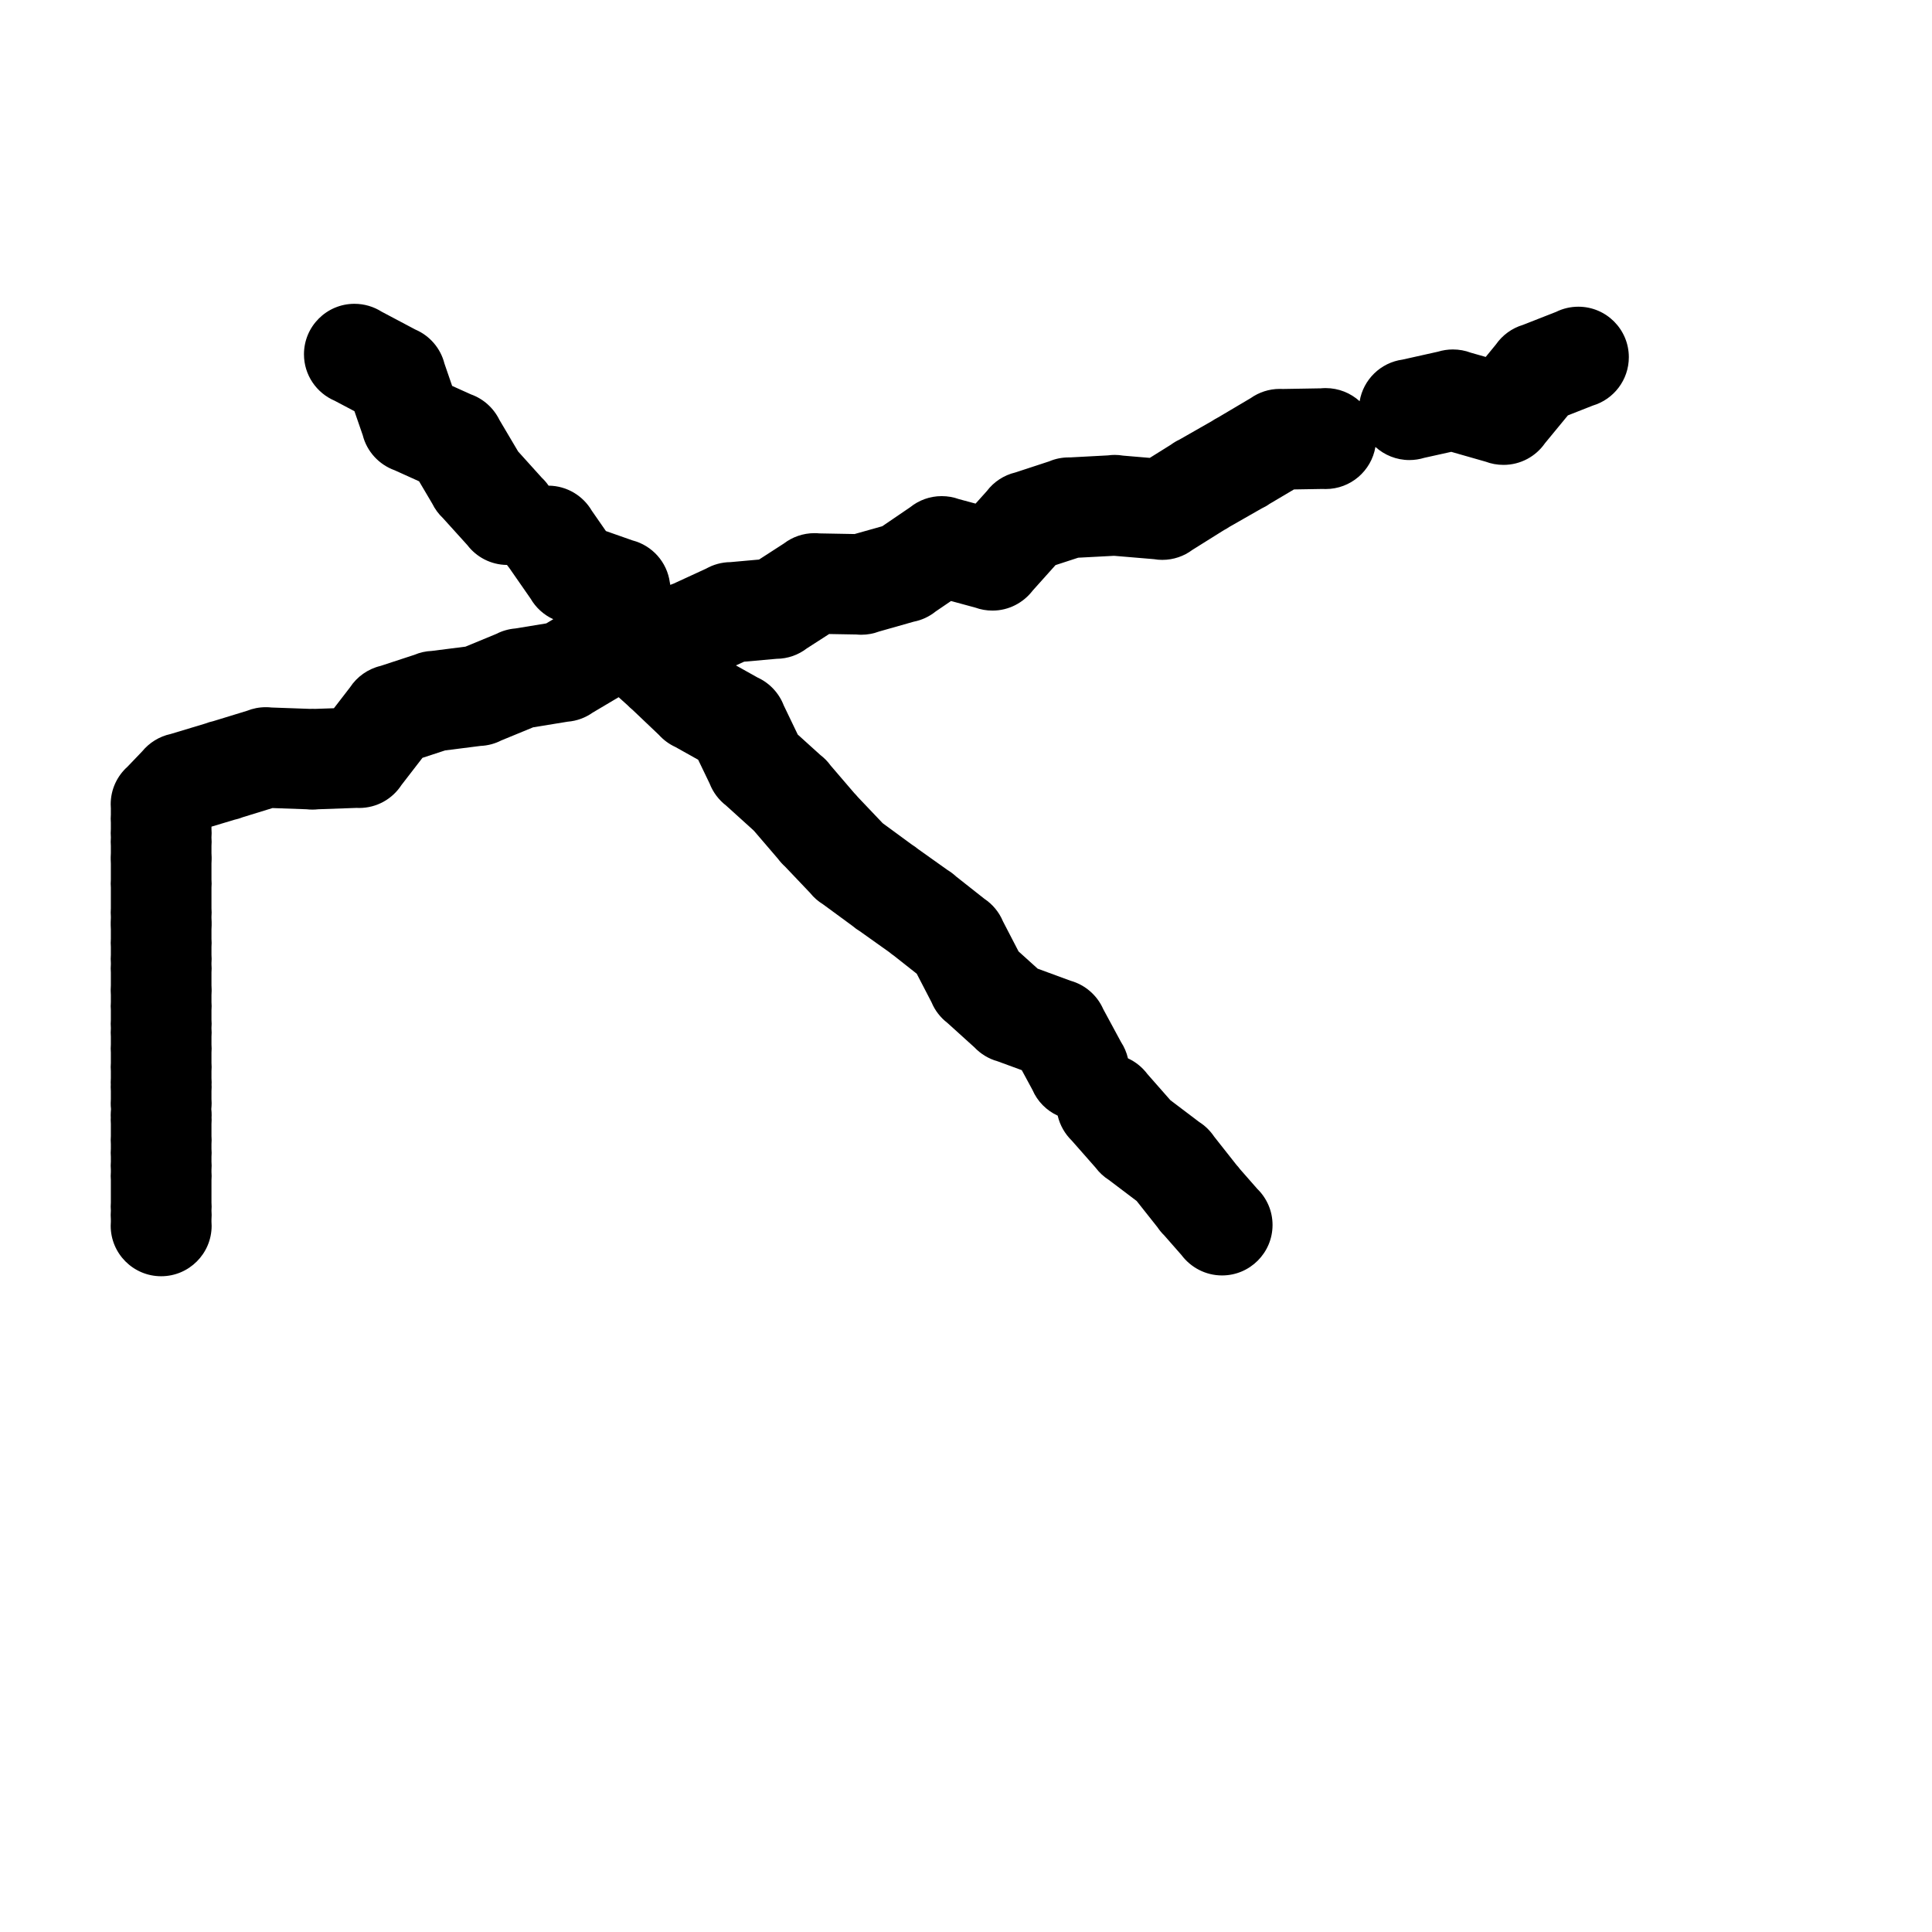
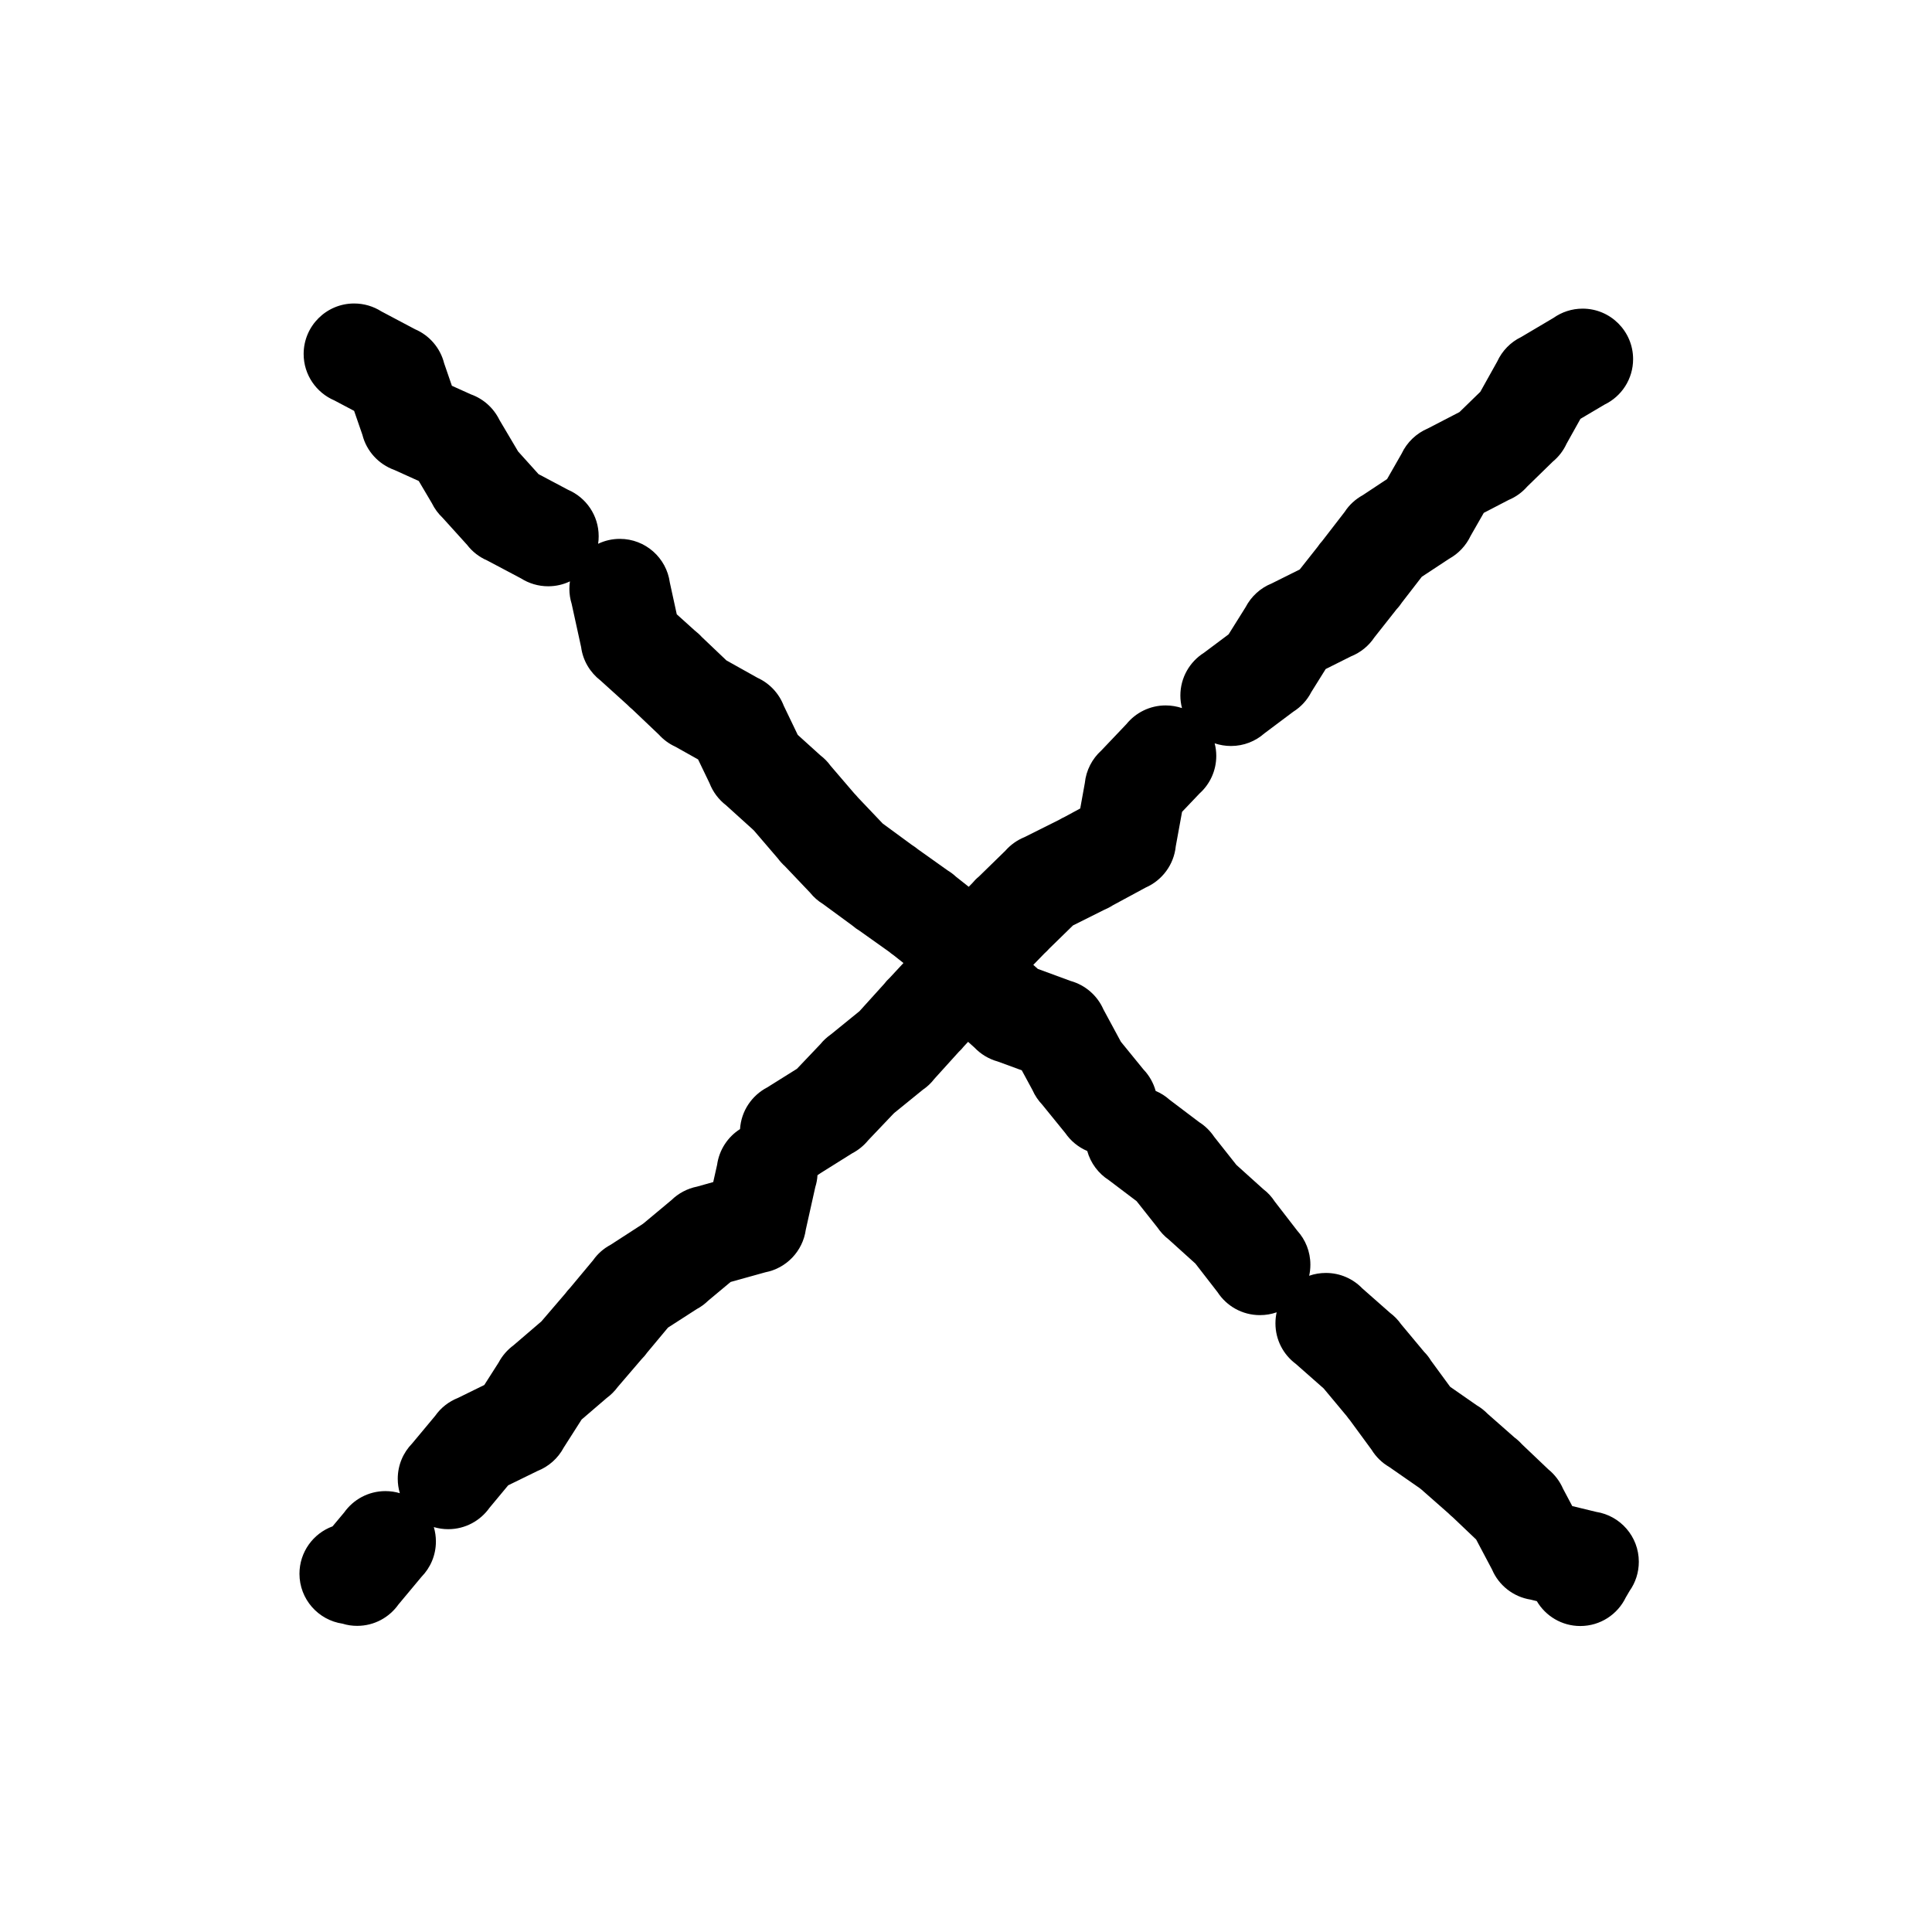
<svg xmlns="http://www.w3.org/2000/svg" viewBox="0 0 24 24" fill="currentColor" stroke="none">
-   <path d="M5.613,4.792c0.089,0.04 0.18,0.082 0.237,0.107c0.155,0.055 0.282,0.17 0.354,0.317c0.056,0.094 0.172,0.291 0.232,0.392c0.077,0.085 0.224,0.248 0.294,0.326c0.032,0.03 0.06,0.063 0.085,0.099c0.229,0.002 0.429,0.127 0.537,0.312c0.042,0.06 0.113,0.162 0.175,0.252c0.116,0.041 0.254,0.089 0.33,0.116c0.244,0.063 0.43,0.269 0.464,0.523c0.002,0.009 0.004,0.019 0.006,0.03c0.013,-0.006 0.025,-0.011 0.038,-0.015c0.1,-0.046 0.306,-0.141 0.406,-0.187c0.089,-0.05 0.192,-0.08 0.302,-0.081c0.083,-0.007 0.237,-0.021 0.356,-0.032c0.102,-0.066 0.236,-0.152 0.308,-0.199c0.106,-0.081 0.238,-0.129 0.381,-0.129c0.021,0 0.041,0.001 0.061,0.003c0.103,0.002 0.312,0.005 0.437,0.008c0.097,-0.027 0.244,-0.069 0.344,-0.097c0.102,-0.07 0.264,-0.179 0.345,-0.235c0.108,-0.087 0.244,-0.139 0.393,-0.139c0.075,0 0.147,0.013 0.213,0.037c0.05,0.014 0.127,0.034 0.208,0.056c0.055,-0.061 0.106,-0.118 0.14,-0.156c0.086,-0.114 0.211,-0.197 0.354,-0.231c0.104,-0.034 0.318,-0.104 0.421,-0.138c0.075,-0.032 0.157,-0.049 0.244,-0.049c0.006,0 0.011,0 0.017,0c0.113,-0.006 0.356,-0.019 0.469,-0.025c0.027,-0.004 0.055,-0.006 0.084,-0.006c0.035,0 0.07,0.003 0.104,0.009c0.077,0.007 0.214,0.018 0.331,0.028c0.093,-0.058 0.199,-0.125 0.261,-0.163c0.034,-0.025 0.07,-0.047 0.109,-0.065c0.098,-0.056 0.304,-0.174 0.401,-0.229c0.026,-0.017 0.052,-0.033 0.08,-0.047c0.098,-0.058 0.305,-0.18 0.402,-0.238c0.102,-0.072 0.227,-0.115 0.362,-0.115c0.013,0 0.026,0 0.039,0.001c0.113,-0.002 0.356,-0.006 0.469,-0.008c0.02,-0.002 0.041,-0.003 0.062,-0.003c0.162,0 0.31,0.062 0.422,0.163c0.045,-0.269 0.261,-0.48 0.533,-0.517c0.107,-0.024 0.331,-0.074 0.439,-0.098c0.059,-0.018 0.122,-0.028 0.186,-0.028c0.078,0 0.153,0.014 0.222,0.04c0.046,0.013 0.113,0.032 0.186,0.053c0.05,-0.061 0.096,-0.117 0.127,-0.155c0.08,-0.115 0.198,-0.202 0.335,-0.243c0.102,-0.04 0.312,-0.122 0.413,-0.162c0.083,-0.041 0.177,-0.064 0.276,-0.064c0.346,0 0.627,0.281 0.627,0.627c0,0.284 -0.189,0.524 -0.447,0.601c-0.074,0.029 -0.205,0.08 -0.31,0.122c-0.093,0.113 -0.221,0.269 -0.285,0.346c-0.113,0.163 -0.302,0.269 -0.515,0.269c-0.078,0 -0.153,-0.014 -0.222,-0.04c-0.096,-0.027 -0.289,-0.082 -0.427,-0.122c-0.112,0.025 -0.255,0.057 -0.334,0.074c-0.059,0.018 -0.122,0.028 -0.186,0.028c-0.162,0 -0.31,-0.062 -0.422,-0.163c-0.05,0.297 -0.308,0.523 -0.618,0.523c-0.013,0 -0.026,0 -0.039,-0.001c-0.083,0.001 -0.235,0.004 -0.355,0.006c-0.103,0.061 -0.233,0.138 -0.304,0.18c-0.03,0.022 -0.063,0.04 -0.097,0.056c-0.098,0.056 -0.304,0.174 -0.401,0.229c-0.021,0.015 -0.044,0.028 -0.067,0.04c-0.096,0.06 -0.298,0.186 -0.393,0.246c-0.104,0.078 -0.234,0.124 -0.374,0.124c-0.035,0 -0.07,-0.003 -0.104,-0.009c-0.117,-0.01 -0.373,-0.032 -0.489,-0.041c-0.005,0 -0.01,0 -0.014,0c-0.103,0.005 -0.315,0.017 -0.437,0.023c-0.076,0.025 -0.188,0.062 -0.282,0.092c-0.094,0.105 -0.221,0.246 -0.284,0.317c-0.115,0.15 -0.296,0.248 -0.499,0.248c-0.075,0 -0.147,-0.013 -0.213,-0.037c-0.07,-0.019 -0.189,-0.051 -0.302,-0.082c-0.073,0.049 -0.145,0.099 -0.191,0.13c-0.078,0.063 -0.171,0.107 -0.273,0.127c-0.105,0.03 -0.324,0.092 -0.43,0.122c-0.069,0.026 -0.143,0.04 -0.22,0.04c-0.021,0 -0.041,-0.001 -0.061,-0.003c-0.079,-0.001 -0.221,-0.004 -0.339,-0.006c-0.097,0.063 -0.213,0.138 -0.278,0.179c-0.104,0.08 -0.234,0.128 -0.376,0.129c-0.095,0.008 -0.281,0.025 -0.403,0.036c-0.03,0.014 -0.065,0.03 -0.101,0.046c0.096,0.054 0.205,0.115 0.268,0.15c0.149,0.068 0.267,0.193 0.326,0.347c0.041,0.085 0.12,0.249 0.174,0.362c0.089,0.08 0.215,0.194 0.281,0.254c0.048,0.037 0.091,0.08 0.126,0.129c0.072,0.084 0.223,0.26 0.295,0.344c0.016,0.016 0.031,0.033 0.046,0.051c0.074,0.078 0.23,0.242 0.307,0.323c0.091,0.067 0.275,0.202 0.364,0.267c0.026,0.016 0.051,0.034 0.075,0.054c0.089,0.064 0.277,0.197 0.367,0.261c0.038,0.023 0.074,0.05 0.106,0.08c0.085,0.068 0.265,0.209 0.351,0.277c0.102,0.068 0.183,0.165 0.231,0.28c0.045,0.088 0.135,0.26 0.194,0.374c0.07,0.063 0.166,0.149 0.237,0.214c0.125,0.046 0.314,0.116 0.408,0.15c0.183,0.051 0.332,0.182 0.407,0.353c0.054,0.1 0.168,0.31 0.221,0.409c0.04,0.061 0.069,0.129 0.086,0.202c0.096,0.044 0.179,0.112 0.242,0.196c0.069,0.079 0.21,0.239 0.285,0.324c0.093,0.07 0.272,0.206 0.358,0.271c0.074,0.047 0.137,0.109 0.186,0.182c0.068,0.086 0.21,0.265 0.277,0.351c0.016,0.017 0.031,0.035 0.044,0.053c0.056,0.064 0.158,0.18 0.214,0.244c0.117,0.114 0.19,0.273 0.19,0.449c0,0.346 -0.281,0.627 -0.627,0.627c-0.206,0 -0.389,-0.1 -0.504,-0.253c-0.056,-0.064 -0.158,-0.18 -0.214,-0.244c-0.032,-0.031 -0.06,-0.065 -0.084,-0.101c-0.062,-0.079 -0.186,-0.236 -0.259,-0.327c-0.096,-0.072 -0.263,-0.199 -0.345,-0.261c-0.065,-0.041 -0.121,-0.094 -0.167,-0.155c-0.072,-0.082 -0.222,-0.253 -0.294,-0.334c-0.085,-0.083 -0.147,-0.19 -0.175,-0.31c-0.14,-0.064 -0.252,-0.178 -0.313,-0.319c-0.032,-0.059 -0.084,-0.156 -0.133,-0.246c-0.109,-0.04 -0.23,-0.085 -0.3,-0.11c-0.112,-0.031 -0.211,-0.092 -0.289,-0.174c-0.082,-0.074 -0.254,-0.229 -0.335,-0.303c-0.086,-0.066 -0.155,-0.154 -0.197,-0.256c-0.043,-0.083 -0.126,-0.242 -0.184,-0.355c-0.092,-0.073 -0.217,-0.172 -0.285,-0.225c-0.019,-0.013 -0.038,-0.027 -0.055,-0.042c-0.089,-0.064 -0.277,-0.197 -0.367,-0.261c-0.032,-0.019 -0.062,-0.041 -0.09,-0.065c-0.089,-0.065 -0.278,-0.204 -0.368,-0.27c-0.061,-0.037 -0.115,-0.085 -0.159,-0.14c-0.076,-0.08 -0.235,-0.248 -0.311,-0.327c-0.033,-0.03 -0.063,-0.063 -0.089,-0.098c-0.072,-0.084 -0.223,-0.26 -0.295,-0.344c-0.005,-0.005 -0.009,-0.009 -0.014,-0.014c-0.082,-0.074 -0.254,-0.229 -0.335,-0.303c-0.091,-0.07 -0.163,-0.165 -0.205,-0.274c-0.033,-0.069 -0.092,-0.191 -0.142,-0.295c-0.099,-0.056 -0.216,-0.121 -0.282,-0.158c-0.079,-0.036 -0.149,-0.088 -0.207,-0.152c-0.08,-0.076 -0.247,-0.235 -0.327,-0.311c-0.022,-0.018 -0.043,-0.037 -0.062,-0.057c-0.028,-0.026 -0.067,-0.061 -0.11,-0.099c-0.105,0.062 -0.247,0.146 -0.322,0.191c-0.089,0.063 -0.196,0.104 -0.311,0.113c-0.103,0.017 -0.314,0.051 -0.429,0.07c-0.107,0.044 -0.3,0.124 -0.396,0.163c-0.078,0.04 -0.165,0.064 -0.257,0.068c-0.107,0.014 -0.329,0.042 -0.441,0.056c-0.07,0.023 -0.183,0.06 -0.281,0.092c-0.089,0.115 -0.203,0.263 -0.261,0.338c-0.112,0.172 -0.305,0.285 -0.526,0.285c-0.01,0 -0.019,0 -0.029,-0.001c-0.115,0.004 -0.364,0.013 -0.479,0.017c-0.024,0.003 -0.048,0.004 -0.072,0.004c-0.024,0 -0.049,-0.001 -0.072,-0.004c-0.099,-0.003 -0.298,-0.01 -0.424,-0.015c-0.112,0.034 -0.281,0.086 -0.37,0.114c-0.033,0.013 -0.067,0.024 -0.102,0.031c-0.068,0.021 -0.184,0.056 -0.286,0.086c0,0.01 0,0.02 0,0.03c0.001,0.017 0.002,0.033 0.002,0.05c0,0.017 -0.001,0.034 -0.002,0.05c0,0.003 0,0.006 0,0.009c0.001,0.017 0.002,0.033 0.002,0.05c0,0.017 -0.001,0.034 -0.002,0.05c0,0.028 0,0.061 0,0.089c0.001,0.017 0.002,0.033 0.002,0.05c0,0.005 0,0.01 0,0.015c0,0.005 0,0.01 0,0.015c0,0.017 -0.001,0.034 -0.002,0.05c0,0.057 0,0.142 0,0.199c0.001,0.017 0.002,0.033 0.002,0.05c0,0.017 -0.001,0.034 -0.002,0.05c0,0.064 0,0.167 0,0.259c0.001,0.017 0.002,0.033 0.002,0.05c0,0.017 -0.001,0.034 -0.002,0.05c0,0.006 0,0.013 0,0.019c0.001,0.017 0.002,0.033 0.002,0.05c0,0.002 0,0.003 0,0.005c0,0.002 0,0.003 0,0.005c0,0.005 0,0.01 0,0.015c0,0.005 0,0.01 0,0.015c0,0.017 -0.001,0.034 -0.002,0.05c0,0.036 0,0.083 0,0.119c0.001,0.017 0.002,0.033 0.002,0.05c0,0.017 -0.001,0.034 -0.002,0.05c0,0.031 0,0.068 0,0.099c0.001,0.017 0.002,0.033 0.002,0.05c0,0.017 -0.001,0.034 -0.002,0.05c0,0.006 0,0.013 0,0.019c0.001,0.017 0.002,0.033 0.002,0.05c0,0.017 -0.001,0.034 -0.002,0.05c0,0.046 0,0.109 0,0.159c0.001,0.017 0.002,0.033 0.002,0.05c0,0.003 0,0.007 0,0.01c0,0.003 0,0.007 0,0.01c0,0.017 -0.001,0.034 -0.002,0.05c0,0.029 0,0.062 0,0.089c0.001,0.017 0.002,0.033 0.002,0.05c0,0.017 -0.001,0.034 -0.002,0.05c0,0.036 0,0.083 0,0.119c0.001,0.017 0.002,0.033 0.002,0.05c0,0.017 -0.001,0.034 -0.002,0.05c0,0.003 0,0.006 0,0.009c0.001,0.017 0.002,0.033 0.002,0.05c0,0.017 -0.001,0.034 -0.002,0.05c0,0.031 0,0.068 0,0.099c0.001,0.017 0.002,0.033 0.002,0.05c0,0.017 -0.001,0.034 -0.002,0.05c0,0.039 0,0.09 0,0.129c0.001,0.017 0.002,0.033 0.002,0.05c0,0.017 -0.001,0.034 -0.002,0.05c0,0.028 0,0.061 0,0.089c0.001,0.017 0.002,0.033 0.002,0.05c0,0.01 0,0.02 -0.001,0.03c0,0.01 0.001,0.02 0.001,0.03c0,0.017 -0.001,0.034 -0.002,0.05c0,0.031 0,0.068 0,0.099c0.001,0.017 0.002,0.033 0.002,0.05c0,0.025 -0.002,0.05 -0.004,0.075c0.003,0.025 0.004,0.05 0.004,0.075c0,0.01 0,0.02 -0.001,0.03c0,0.01 0.001,0.02 0.001,0.03c0,0.017 -0.001,0.034 -0.002,0.05c0,0.044 0,0.105 0,0.149c0.001,0.017 0.002,0.033 0.002,0.05c0,0.017 -0.001,0.034 -0.002,0.05c0,0.019 0,0.04 0,0.059c0.001,0.017 0.002,0.033 0.002,0.05c0,0.017 -0.001,0.034 -0.002,0.05c0,0.019 0,0.04 0,0.059c0.001,0.017 0.002,0.033 0.002,0.05c0,0.017 -0.001,0.034 -0.002,0.05c0,0.01 0,0.02 0,0.029c0.001,0.017 0.002,0.033 0.002,0.05c0,0.017 -0.001,0.034 -0.002,0.05c0,0.068 0,0.183 0,0.279c0.001,0.017 0.002,0.033 0.002,0.05c0,0.017 -0.001,0.034 -0.002,0.05c0.001,0.016 0.002,0.033 0.002,0.05c0,0.002 0,0.003 0,0.005c0,0.002 0,0.003 0,0.005c0,0.017 -0.001,0.034 -0.002,0.05c0,0.01 0,0.02 0,0.029c0.001,0.017 0.002,0.033 0.002,0.05c0,0.346 -0.281,0.627 -0.627,0.627c-0.346,0 -0.627,-0.281 -0.627,-0.627c0,-0.017 0.001,-0.034 0.002,-0.05c0,-0.01 0,-0.019 0,-0.029c-0.001,-0.017 -0.002,-0.033 -0.002,-0.05c0,-0.002 0,-0.003 0,-0.005c0,-0.002 0,-0.003 0,-0.005c0,-0.017 0.001,-0.034 0.002,-0.05c-0.001,-0.016 -0.002,-0.033 -0.002,-0.05c0,-0.017 0.001,-0.034 0.002,-0.05c0,-0.096 0,-0.211 0,-0.279c-0.001,-0.017 -0.002,-0.033 -0.002,-0.05c0,-0.017 0.001,-0.034 0.002,-0.05c0,-0.01 0,-0.02 0,-0.029c-0.001,-0.017 -0.002,-0.033 -0.002,-0.05c0,-0.017 0.001,-0.034 0.002,-0.05c0,-0.019 0,-0.04 0,-0.059c-0.001,-0.017 -0.002,-0.033 -0.002,-0.05c0,-0.017 0.001,-0.034 0.002,-0.05c0,-0.019 0,-0.04 0,-0.059c-0.001,-0.017 -0.002,-0.033 -0.002,-0.05c0,-0.017 0.001,-0.034 0.002,-0.05c0,-0.044 0,-0.105 0,-0.149c-0.001,-0.017 -0.002,-0.033 -0.002,-0.05c0,-0.01 0,-0.02 0.001,-0.03c0,-0.01 -0.001,-0.02 -0.001,-0.03c0,-0.025 0.002,-0.05 0.004,-0.075c-0.003,-0.025 -0.004,-0.05 -0.004,-0.075c0,-0.017 0.001,-0.034 0.002,-0.05c0,-0.031 0,-0.068 0,-0.099c-0.001,-0.017 -0.002,-0.033 -0.002,-0.05c0,-0.01 0,-0.02 0.001,-0.03c0,-0.01 -0.001,-0.02 -0.001,-0.03c0,-0.017 0.001,-0.034 0.002,-0.05c0,-0.028 0,-0.061 0,-0.089c-0.001,-0.017 -0.002,-0.033 -0.002,-0.05c0,-0.017 0.001,-0.034 0.002,-0.05c0,-0.039 0,-0.09 0,-0.129c-0.001,-0.017 -0.002,-0.033 -0.002,-0.05c0,-0.017 0.001,-0.034 0.002,-0.05c0,-0.031 0,-0.068 0,-0.099c-0.001,-0.017 -0.002,-0.033 -0.002,-0.05c0,-0.017 0.001,-0.034 0.002,-0.05c0,-0.003 0,-0.006 0,-0.009c-0.001,-0.017 -0.002,-0.033 -0.002,-0.05c0,-0.017 0.001,-0.034 0.002,-0.05c0,-0.036 0,-0.083 0,-0.119c-0.001,-0.017 -0.002,-0.033 -0.002,-0.05c0,-0.017 0.001,-0.034 0.002,-0.05c0,-0.027 0,-0.06 0,-0.089c-0.001,-0.017 -0.002,-0.033 -0.002,-0.05c0,-0.003 0,-0.007 0,-0.01c0,-0.003 0,-0.007 0,-0.01c0,-0.017 0.001,-0.034 0.002,-0.05c0,-0.05 0,-0.113 0,-0.159c-0.001,-0.017 -0.002,-0.033 -0.002,-0.05c0,-0.017 0.001,-0.034 0.002,-0.05c0,-0.006 0,-0.013 0,-0.019c-0.001,-0.017 -0.002,-0.033 -0.002,-0.05c0,-0.017 0.001,-0.034 0.002,-0.05c0,-0.031 0,-0.068 0,-0.099c-0.001,-0.017 -0.002,-0.033 -0.002,-0.05c0,-0.017 0.001,-0.034 0.002,-0.05c0,-0.036 0,-0.083 0,-0.119c-0.001,-0.017 -0.002,-0.033 -0.002,-0.05c0,-0.005 0,-0.01 0,-0.015c0,-0.005 0,-0.01 0,-0.015c0,-0.002 0,-0.003 0,-0.005c0,-0.002 0,-0.003 0,-0.005c0,-0.017 0.001,-0.034 0.002,-0.05c0,-0.006 0,-0.013 0,-0.019c-0.001,-0.017 -0.002,-0.033 -0.002,-0.05c0,-0.017 0.001,-0.034 0.002,-0.05c0,-0.092 0,-0.195 0,-0.259c-0.001,-0.017 -0.002,-0.033 -0.002,-0.05c0,-0.017 0.001,-0.034 0.002,-0.05c0,-0.057 0,-0.142 0,-0.199c-0.001,-0.017 -0.002,-0.033 -0.002,-0.05c0,-0.005 0,-0.01 0,-0.015c0,-0.005 0,-0.01 0,-0.015c0,-0.017 0.001,-0.034 0.002,-0.05c0,-0.028 0,-0.061 0,-0.089c-0.001,-0.017 -0.002,-0.033 -0.002,-0.05c0,-0.017 0.001,-0.034 0.002,-0.05c0,-0.003 0,-0.006 0,-0.009c-0.001,-0.017 -0.002,-0.033 -0.002,-0.05c0,-0.017 0.001,-0.034 0.002,-0.05c0,-0.025 0,-0.054 0,-0.079c-0.001,-0.017 -0.002,-0.033 -0.002,-0.05c0,-0.017 0.001,-0.034 0.002,-0.05c0,-0.025 0,-0.054 0,-0.079c-0.001,-0.017 -0.002,-0.033 -0.002,-0.05c0,-0.187 0.082,-0.354 0.211,-0.469c0.049,-0.051 0.131,-0.136 0.18,-0.188c0.089,-0.108 0.213,-0.186 0.354,-0.216c0.105,-0.032 0.325,-0.098 0.431,-0.13c0.031,-0.012 0.063,-0.022 0.096,-0.029c0.104,-0.032 0.317,-0.098 0.421,-0.129c0.072,-0.029 0.151,-0.045 0.234,-0.045c0.024,0 0.049,0.001 0.072,0.004c0.115,0.004 0.364,0.013 0.479,0.017c0.009,0 0.019,-0.001 0.029,-0.001c0.01,0 0.019,0 0.029,0.001c0.057,-0.002 0.147,-0.005 0.237,-0.008c0.075,-0.097 0.154,-0.199 0.199,-0.258c0.087,-0.133 0.222,-0.23 0.381,-0.268c0.104,-0.034 0.318,-0.104 0.421,-0.138c0.066,-0.028 0.139,-0.045 0.215,-0.048c0.1,-0.013 0.3,-0.038 0.418,-0.053c0.109,-0.045 0.293,-0.121 0.385,-0.159c0.071,-0.037 0.151,-0.06 0.235,-0.067c0.091,-0.015 0.265,-0.043 0.384,-0.063c0.027,-0.016 0.056,-0.033 0.087,-0.052c-0.119,-0.054 -0.217,-0.144 -0.282,-0.256c-0.064,-0.092 -0.199,-0.285 -0.262,-0.377c-0.011,-0.013 -0.021,-0.027 -0.031,-0.041c-0.201,-0.002 -0.379,-0.098 -0.492,-0.246c-0.074,-0.082 -0.229,-0.254 -0.303,-0.335c-0.055,-0.052 -0.1,-0.113 -0.134,-0.182c-0.039,-0.065 -0.106,-0.179 -0.163,-0.276c-0.106,-0.048 -0.232,-0.105 -0.303,-0.137c-0.195,-0.07 -0.346,-0.233 -0.397,-0.436c-0.024,-0.069 -0.065,-0.189 -0.103,-0.298c-0.091,-0.048 -0.187,-0.099 -0.246,-0.13c-0.224,-0.096 -0.381,-0.318 -0.381,-0.577c0,-0.346 0.281,-0.627 0.627,-0.627c0.124,0 0.24,0.036 0.338,0.098c0.101,0.053 0.317,0.168 0.419,0.222c0.178,0.076 0.313,0.232 0.361,0.422c0.022,0.065 0.06,0.173 0.095,0.276z" />
+   <path d="M5.613,4.792c0.089,0.04 0.18,0.082 0.237,0.107c0.155,0.055 0.282,0.17 0.354,0.317c0.056,0.094 0.172,0.291 0.232,0.392c0.064,0.071 0.177,0.196 0.254,0.282c0.111,0.059 0.28,0.148 0.366,0.194c0.224,0.096 0.381,0.318 0.381,0.577c0,0.032 -0.002,0.063 -0.007,0.094c0.082,-0.039 0.173,-0.061 0.27,-0.061c0.318,0 0.58,0.237 0.621,0.543c0.019,0.088 0.056,0.258 0.086,0.394c0.08,0.072 0.171,0.154 0.224,0.202c0.031,0.024 0.06,0.05 0.086,0.079c0.073,0.07 0.222,0.211 0.307,0.292c0.106,0.059 0.294,0.165 0.386,0.216c0.149,0.068 0.267,0.193 0.326,0.347c0.041,0.085 0.12,0.249 0.174,0.362c0.089,0.08 0.215,0.194 0.281,0.254c0.048,0.037 0.091,0.08 0.126,0.129c0.072,0.084 0.223,0.26 0.295,0.344c0.016,0.016 0.031,0.033 0.046,0.051c0.074,0.078 0.23,0.242 0.307,0.323c0.091,0.067 0.275,0.202 0.364,0.267c0.026,0.016 0.051,0.034 0.075,0.054c0.089,0.064 0.277,0.197 0.367,0.261c0.038,0.023 0.074,0.05 0.106,0.08c0.039,0.031 0.097,0.077 0.157,0.124c0.016,-0.017 0.031,-0.032 0.044,-0.045c0.025,-0.03 0.052,-0.058 0.082,-0.082c0.08,-0.078 0.249,-0.242 0.328,-0.32c0.065,-0.074 0.147,-0.133 0.239,-0.17c0.104,-0.052 0.325,-0.162 0.428,-0.214c0.024,-0.014 0.048,-0.027 0.074,-0.039c0.047,-0.025 0.118,-0.064 0.19,-0.103c0.022,-0.119 0.044,-0.243 0.057,-0.315c0.016,-0.16 0.092,-0.303 0.205,-0.405c0.076,-0.08 0.235,-0.247 0.311,-0.327c0.115,-0.142 0.291,-0.233 0.488,-0.233c0.071,0 0.139,0.012 0.203,0.033c-0.013,-0.05 -0.02,-0.102 -0.02,-0.156c0,-0.223 0.117,-0.42 0.293,-0.531c0.073,-0.055 0.211,-0.158 0.306,-0.229c0.065,-0.104 0.161,-0.258 0.211,-0.337c0.069,-0.133 0.184,-0.239 0.324,-0.295c0.082,-0.041 0.237,-0.118 0.349,-0.174c0.072,-0.092 0.17,-0.214 0.222,-0.281c0.017,-0.026 0.037,-0.051 0.058,-0.074c0.068,-0.087 0.21,-0.272 0.278,-0.36c0.056,-0.087 0.134,-0.158 0.225,-0.208c0.071,-0.047 0.203,-0.134 0.302,-0.2c0.059,-0.104 0.138,-0.241 0.18,-0.315c0.066,-0.141 0.183,-0.253 0.327,-0.314c0.092,-0.048 0.28,-0.145 0.392,-0.203c0.074,-0.072 0.186,-0.181 0.259,-0.252c0.06,-0.108 0.16,-0.286 0.21,-0.376c0.061,-0.133 0.166,-0.241 0.297,-0.304c0.098,-0.058 0.305,-0.18 0.402,-0.238c0.102,-0.072 0.227,-0.115 0.362,-0.115c0.346,0 0.627,0.281 0.627,0.627c0,0.248 -0.144,0.463 -0.353,0.564c-0.071,0.042 -0.199,0.118 -0.301,0.178c-0.058,0.104 -0.132,0.236 -0.172,0.308c-0.04,0.087 -0.098,0.163 -0.171,0.223c-0.078,0.076 -0.24,0.234 -0.318,0.31c-0.063,0.072 -0.141,0.129 -0.23,0.166c-0.073,0.038 -0.203,0.106 -0.31,0.161c-0.057,0.099 -0.124,0.218 -0.163,0.285c-0.057,0.121 -0.151,0.221 -0.267,0.285c-0.081,0.053 -0.238,0.157 -0.34,0.224c-0.074,0.095 -0.187,0.242 -0.245,0.317c-0.02,0.03 -0.042,0.059 -0.067,0.085c-0.068,0.085 -0.209,0.265 -0.277,0.351c-0.07,0.105 -0.17,0.187 -0.289,0.235c-0.074,0.037 -0.208,0.104 -0.316,0.158c-0.062,0.099 -0.137,0.219 -0.179,0.287c-0.051,0.1 -0.129,0.184 -0.223,0.243c-0.088,0.066 -0.272,0.204 -0.359,0.269c-0.111,0.098 -0.256,0.157 -0.415,0.157c-0.071,0 -0.139,-0.012 -0.203,-0.033c0.013,0.05 0.02,0.102 0.02,0.156c0,0.185 -0.08,0.352 -0.208,0.467c-0.051,0.054 -0.141,0.148 -0.217,0.228c-0.026,0.144 -0.06,0.332 -0.078,0.427c-0.023,0.23 -0.17,0.424 -0.373,0.513c-0.1,0.054 -0.31,0.168 -0.409,0.221c-0.034,0.022 -0.071,0.041 -0.109,0.057c-0.091,0.046 -0.274,0.137 -0.386,0.193c-0.087,0.085 -0.225,0.219 -0.294,0.287c-0.019,0.021 -0.038,0.041 -0.06,0.06c-0.034,0.035 -0.086,0.088 -0.139,0.143c0.02,0.018 0.038,0.035 0.056,0.05c0.125,0.046 0.314,0.116 0.408,0.15c0.183,0.051 0.332,0.182 0.407,0.353c0.053,0.097 0.162,0.301 0.217,0.402c0.072,0.088 0.213,0.262 0.281,0.345c0.071,0.074 0.123,0.165 0.151,0.266c0.064,0.027 0.122,0.064 0.172,0.109c0.089,0.067 0.28,0.211 0.369,0.279c0.074,0.047 0.137,0.109 0.186,0.182c0.067,0.085 0.208,0.263 0.276,0.349c0.082,0.074 0.252,0.228 0.334,0.301c0.057,0.043 0.105,0.096 0.144,0.156c0.068,0.088 0.211,0.273 0.278,0.36c0.101,0.111 0.163,0.259 0.163,0.422c0,0.048 -0.005,0.094 -0.015,0.138c0.065,-0.023 0.135,-0.035 0.208,-0.035c0.177,0 0.337,0.073 0.451,0.191c0.083,0.074 0.261,0.23 0.345,0.304c0.053,0.04 0.099,0.087 0.137,0.141c0.07,0.084 0.216,0.259 0.286,0.343c0.033,0.033 0.062,0.07 0.086,0.11c0.057,0.077 0.167,0.227 0.238,0.325c0.1,0.069 0.253,0.176 0.332,0.231c0.05,0.029 0.095,0.065 0.135,0.106c0.082,0.072 0.253,0.222 0.334,0.294c0.034,0.025 0.064,0.053 0.092,0.084c0.08,0.076 0.247,0.235 0.327,0.311c0.079,0.064 0.142,0.147 0.183,0.241c0.028,0.052 0.071,0.134 0.114,0.215c0.111,0.027 0.228,0.055 0.297,0.072c0.3,0.047 0.53,0.306 0.53,0.62c0,0.134 -0.042,0.259 -0.114,0.361c-0.015,0.025 -0.033,0.056 -0.048,0.082c-0.101,0.21 -0.316,0.355 -0.565,0.355c-0.23,0 -0.431,-0.124 -0.54,-0.309c-0.029,-0.007 -0.055,-0.013 -0.077,-0.019c-0.216,-0.034 -0.396,-0.178 -0.479,-0.373c-0.047,-0.088 -0.139,-0.263 -0.198,-0.374c-0.087,-0.082 -0.221,-0.21 -0.289,-0.275c-0.02,-0.016 -0.038,-0.033 -0.056,-0.051c-0.082,-0.072 -0.253,-0.222 -0.334,-0.294c-0.008,-0.006 -0.016,-0.012 -0.024,-0.019c-0.091,-0.063 -0.285,-0.198 -0.377,-0.262c-0.09,-0.052 -0.165,-0.126 -0.219,-0.214c-0.066,-0.09 -0.205,-0.279 -0.27,-0.368c-0.014,-0.016 -0.026,-0.032 -0.038,-0.049c-0.07,-0.084 -0.216,-0.259 -0.286,-0.343c-0.001,-0.001 -0.002,-0.002 -0.003,-0.003c-0.083,-0.074 -0.261,-0.23 -0.345,-0.304c-0.153,-0.114 -0.252,-0.297 -0.252,-0.502c0,-0.048 0.005,-0.094 0.015,-0.138c-0.065,0.023 -0.135,0.035 -0.208,0.035c-0.22,0 -0.414,-0.113 -0.526,-0.285c-0.067,-0.086 -0.206,-0.266 -0.275,-0.355c-0.083,-0.075 -0.251,-0.226 -0.331,-0.299c-0.055,-0.042 -0.102,-0.093 -0.141,-0.15c-0.062,-0.079 -0.186,-0.236 -0.259,-0.327c-0.096,-0.072 -0.263,-0.199 -0.345,-0.261c-0.129,-0.082 -0.226,-0.211 -0.268,-0.362c-0.111,-0.047 -0.205,-0.125 -0.272,-0.222c-0.07,-0.086 -0.217,-0.266 -0.286,-0.352c-0.05,-0.053 -0.092,-0.114 -0.122,-0.182c-0.032,-0.059 -0.084,-0.156 -0.133,-0.246c-0.109,-0.04 -0.23,-0.085 -0.3,-0.11c-0.112,-0.031 -0.211,-0.092 -0.289,-0.174c-0.021,-0.019 -0.048,-0.043 -0.078,-0.07c-0.02,0.022 -0.038,0.041 -0.053,0.057c-0.019,0.024 -0.04,0.047 -0.063,0.068c-0.074,0.082 -0.229,0.254 -0.303,0.335c-0.04,0.052 -0.088,0.098 -0.143,0.135c-0.086,0.07 -0.266,0.217 -0.352,0.286c-0.005,0.005 -0.01,0.009 -0.015,0.014c-0.076,0.08 -0.235,0.247 -0.311,0.327c-0.055,0.067 -0.123,0.123 -0.2,0.163c-0.096,0.06 -0.298,0.186 -0.393,0.246c-0.012,0.009 -0.025,0.018 -0.038,0.026c-0.003,0.051 -0.012,0.1 -0.027,0.147c-0.028,0.124 -0.09,0.406 -0.118,0.529c-0.037,0.267 -0.241,0.48 -0.503,0.53c-0.098,0.027 -0.296,0.083 -0.431,0.12c-0.09,0.075 -0.213,0.177 -0.278,0.232c-0.042,0.041 -0.09,0.077 -0.143,0.105c-0.084,0.055 -0.253,0.163 -0.357,0.23c-0.076,0.091 -0.195,0.234 -0.257,0.308c-0.021,0.03 -0.045,0.058 -0.071,0.084c-0.072,0.083 -0.223,0.26 -0.295,0.344c-0.039,0.053 -0.086,0.1 -0.139,0.139c-0.074,0.064 -0.221,0.189 -0.311,0.267c-0.065,0.101 -0.169,0.265 -0.222,0.348c-0.07,0.132 -0.186,0.236 -0.326,0.291c-0.085,0.042 -0.248,0.122 -0.364,0.178c-0.075,0.09 -0.177,0.213 -0.232,0.279c-0.114,0.161 -0.301,0.266 -0.513,0.266c-0.062,0 -0.122,-0.009 -0.179,-0.026c0.017,0.057 0.026,0.117 0.026,0.179c0,0.171 -0.068,0.325 -0.179,0.439c-0.07,0.084 -0.216,0.259 -0.286,0.343c-0.114,0.161 -0.301,0.266 -0.513,0.266c-0.063,0 -0.124,-0.009 -0.181,-0.027c-0.303,-0.044 -0.536,-0.305 -0.536,-0.62c0,-0.27 0.171,-0.501 0.411,-0.589c0.054,-0.065 0.109,-0.13 0.144,-0.172c0.114,-0.161 0.301,-0.266 0.513,-0.266c0.062,0 0.122,0.009 0.179,0.026c-0.017,-0.057 -0.026,-0.117 -0.026,-0.179c0,-0.171 0.068,-0.325 0.179,-0.439c0.07,-0.084 0.216,-0.259 0.286,-0.343c0.07,-0.1 0.169,-0.178 0.284,-0.223c0.076,-0.037 0.215,-0.105 0.326,-0.16c0.061,-0.096 0.136,-0.213 0.178,-0.279c0.045,-0.085 0.109,-0.158 0.186,-0.215c0.084,-0.072 0.26,-0.223 0.344,-0.295c0.001,-0.001 0.002,-0.002 0.003,-0.003c0.072,-0.083 0.223,-0.26 0.295,-0.344c0.018,-0.025 0.038,-0.048 0.059,-0.07c0.07,-0.084 0.216,-0.259 0.286,-0.343c0.056,-0.08 0.13,-0.146 0.217,-0.192c0.096,-0.062 0.299,-0.193 0.394,-0.255c0.007,-0.005 0.013,-0.01 0.02,-0.015c0.084,-0.07 0.259,-0.216 0.343,-0.286c0.086,-0.084 0.197,-0.144 0.32,-0.168c0.049,-0.014 0.122,-0.034 0.199,-0.056c0.019,-0.084 0.036,-0.163 0.048,-0.214c0.026,-0.187 0.133,-0.347 0.285,-0.444c0.014,-0.226 0.148,-0.419 0.338,-0.518c0.088,-0.055 0.267,-0.167 0.369,-0.231c0.081,-0.085 0.221,-0.233 0.291,-0.306c0.038,-0.047 0.083,-0.088 0.133,-0.123c0.086,-0.07 0.266,-0.217 0.352,-0.286c0.001,-0.001 0.002,-0.002 0.003,-0.003c0.074,-0.082 0.229,-0.254 0.303,-0.335c0.022,-0.029 0.046,-0.055 0.073,-0.08c0.041,-0.044 0.105,-0.114 0.168,-0.181c-0.047,-0.037 -0.09,-0.071 -0.121,-0.096c-0.019,-0.013 -0.038,-0.027 -0.055,-0.042c-0.089,-0.064 -0.277,-0.197 -0.367,-0.261c-0.032,-0.019 -0.062,-0.041 -0.09,-0.065c-0.089,-0.065 -0.278,-0.204 -0.368,-0.27c-0.061,-0.037 -0.115,-0.085 -0.159,-0.14c-0.076,-0.08 -0.235,-0.248 -0.311,-0.327c-0.033,-0.03 -0.063,-0.063 -0.089,-0.098c-0.072,-0.084 -0.223,-0.26 -0.295,-0.344c-0.005,-0.005 -0.009,-0.009 -0.014,-0.014c-0.082,-0.074 -0.254,-0.229 -0.335,-0.303c-0.091,-0.07 -0.163,-0.165 -0.205,-0.274c-0.033,-0.069 -0.092,-0.191 -0.142,-0.295c-0.099,-0.056 -0.216,-0.121 -0.282,-0.158c-0.079,-0.036 -0.149,-0.088 -0.207,-0.152c-0.08,-0.076 -0.247,-0.235 -0.327,-0.311c-0.022,-0.018 -0.043,-0.037 -0.062,-0.057c-0.082,-0.074 -0.254,-0.229 -0.335,-0.303c-0.128,-0.099 -0.218,-0.246 -0.24,-0.414c-0.027,-0.125 -0.09,-0.413 -0.118,-0.539c-0.018,-0.058 -0.028,-0.12 -0.028,-0.184c0,-0.032 0.002,-0.063 0.007,-0.094c-0.082,0.039 -0.173,0.061 -0.27,0.061c-0.124,0 -0.24,-0.036 -0.338,-0.098c-0.101,-0.053 -0.317,-0.168 -0.419,-0.222c-0.1,-0.043 -0.186,-0.11 -0.251,-0.195c-0.074,-0.082 -0.229,-0.254 -0.303,-0.335c-0.055,-0.052 -0.1,-0.113 -0.134,-0.182c-0.039,-0.065 -0.106,-0.179 -0.163,-0.276c-0.106,-0.048 -0.232,-0.105 -0.303,-0.137c-0.195,-0.07 -0.346,-0.233 -0.397,-0.436c-0.024,-0.069 -0.065,-0.189 -0.103,-0.298c-0.091,-0.048 -0.187,-0.099 -0.246,-0.13c-0.224,-0.096 -0.381,-0.318 -0.381,-0.577c0,-0.346 0.281,-0.627 0.627,-0.627c0.124,0 0.24,0.036 0.338,0.098c0.101,0.053 0.317,0.168 0.419,0.222c0.178,0.076 0.313,0.232 0.361,0.422c0.022,0.065 0.06,0.173 0.095,0.276z" />
</svg>
